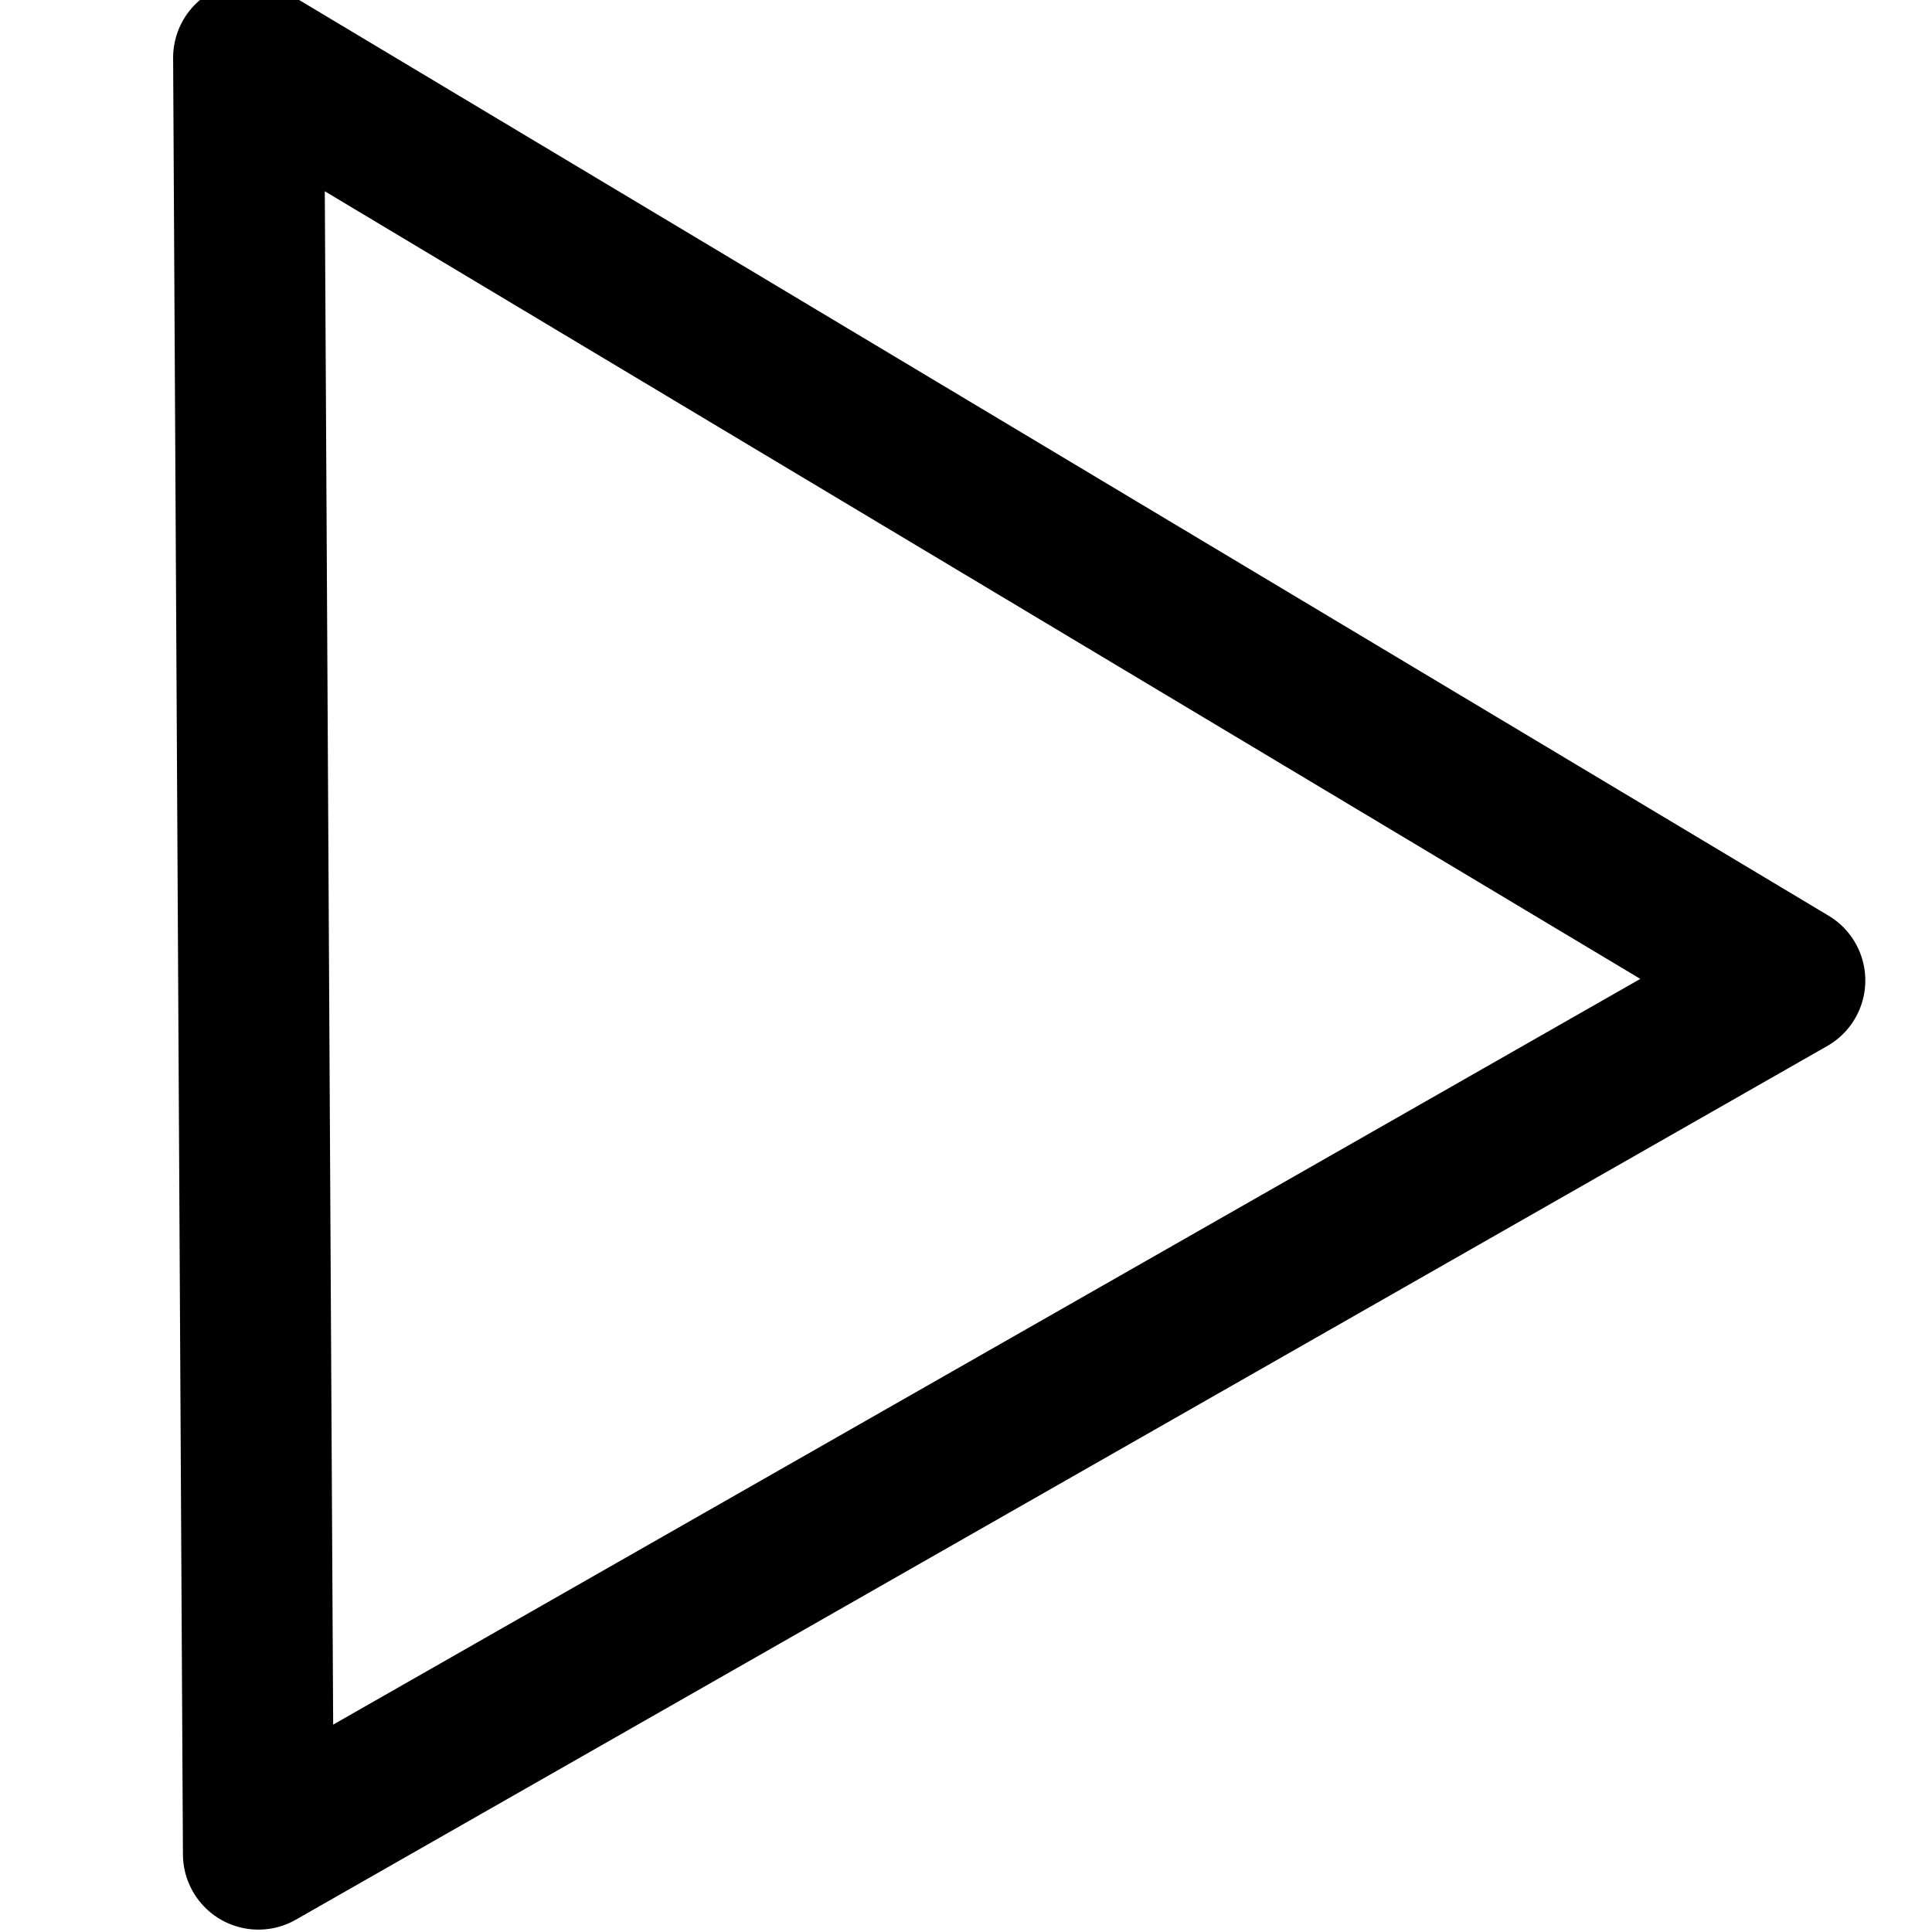
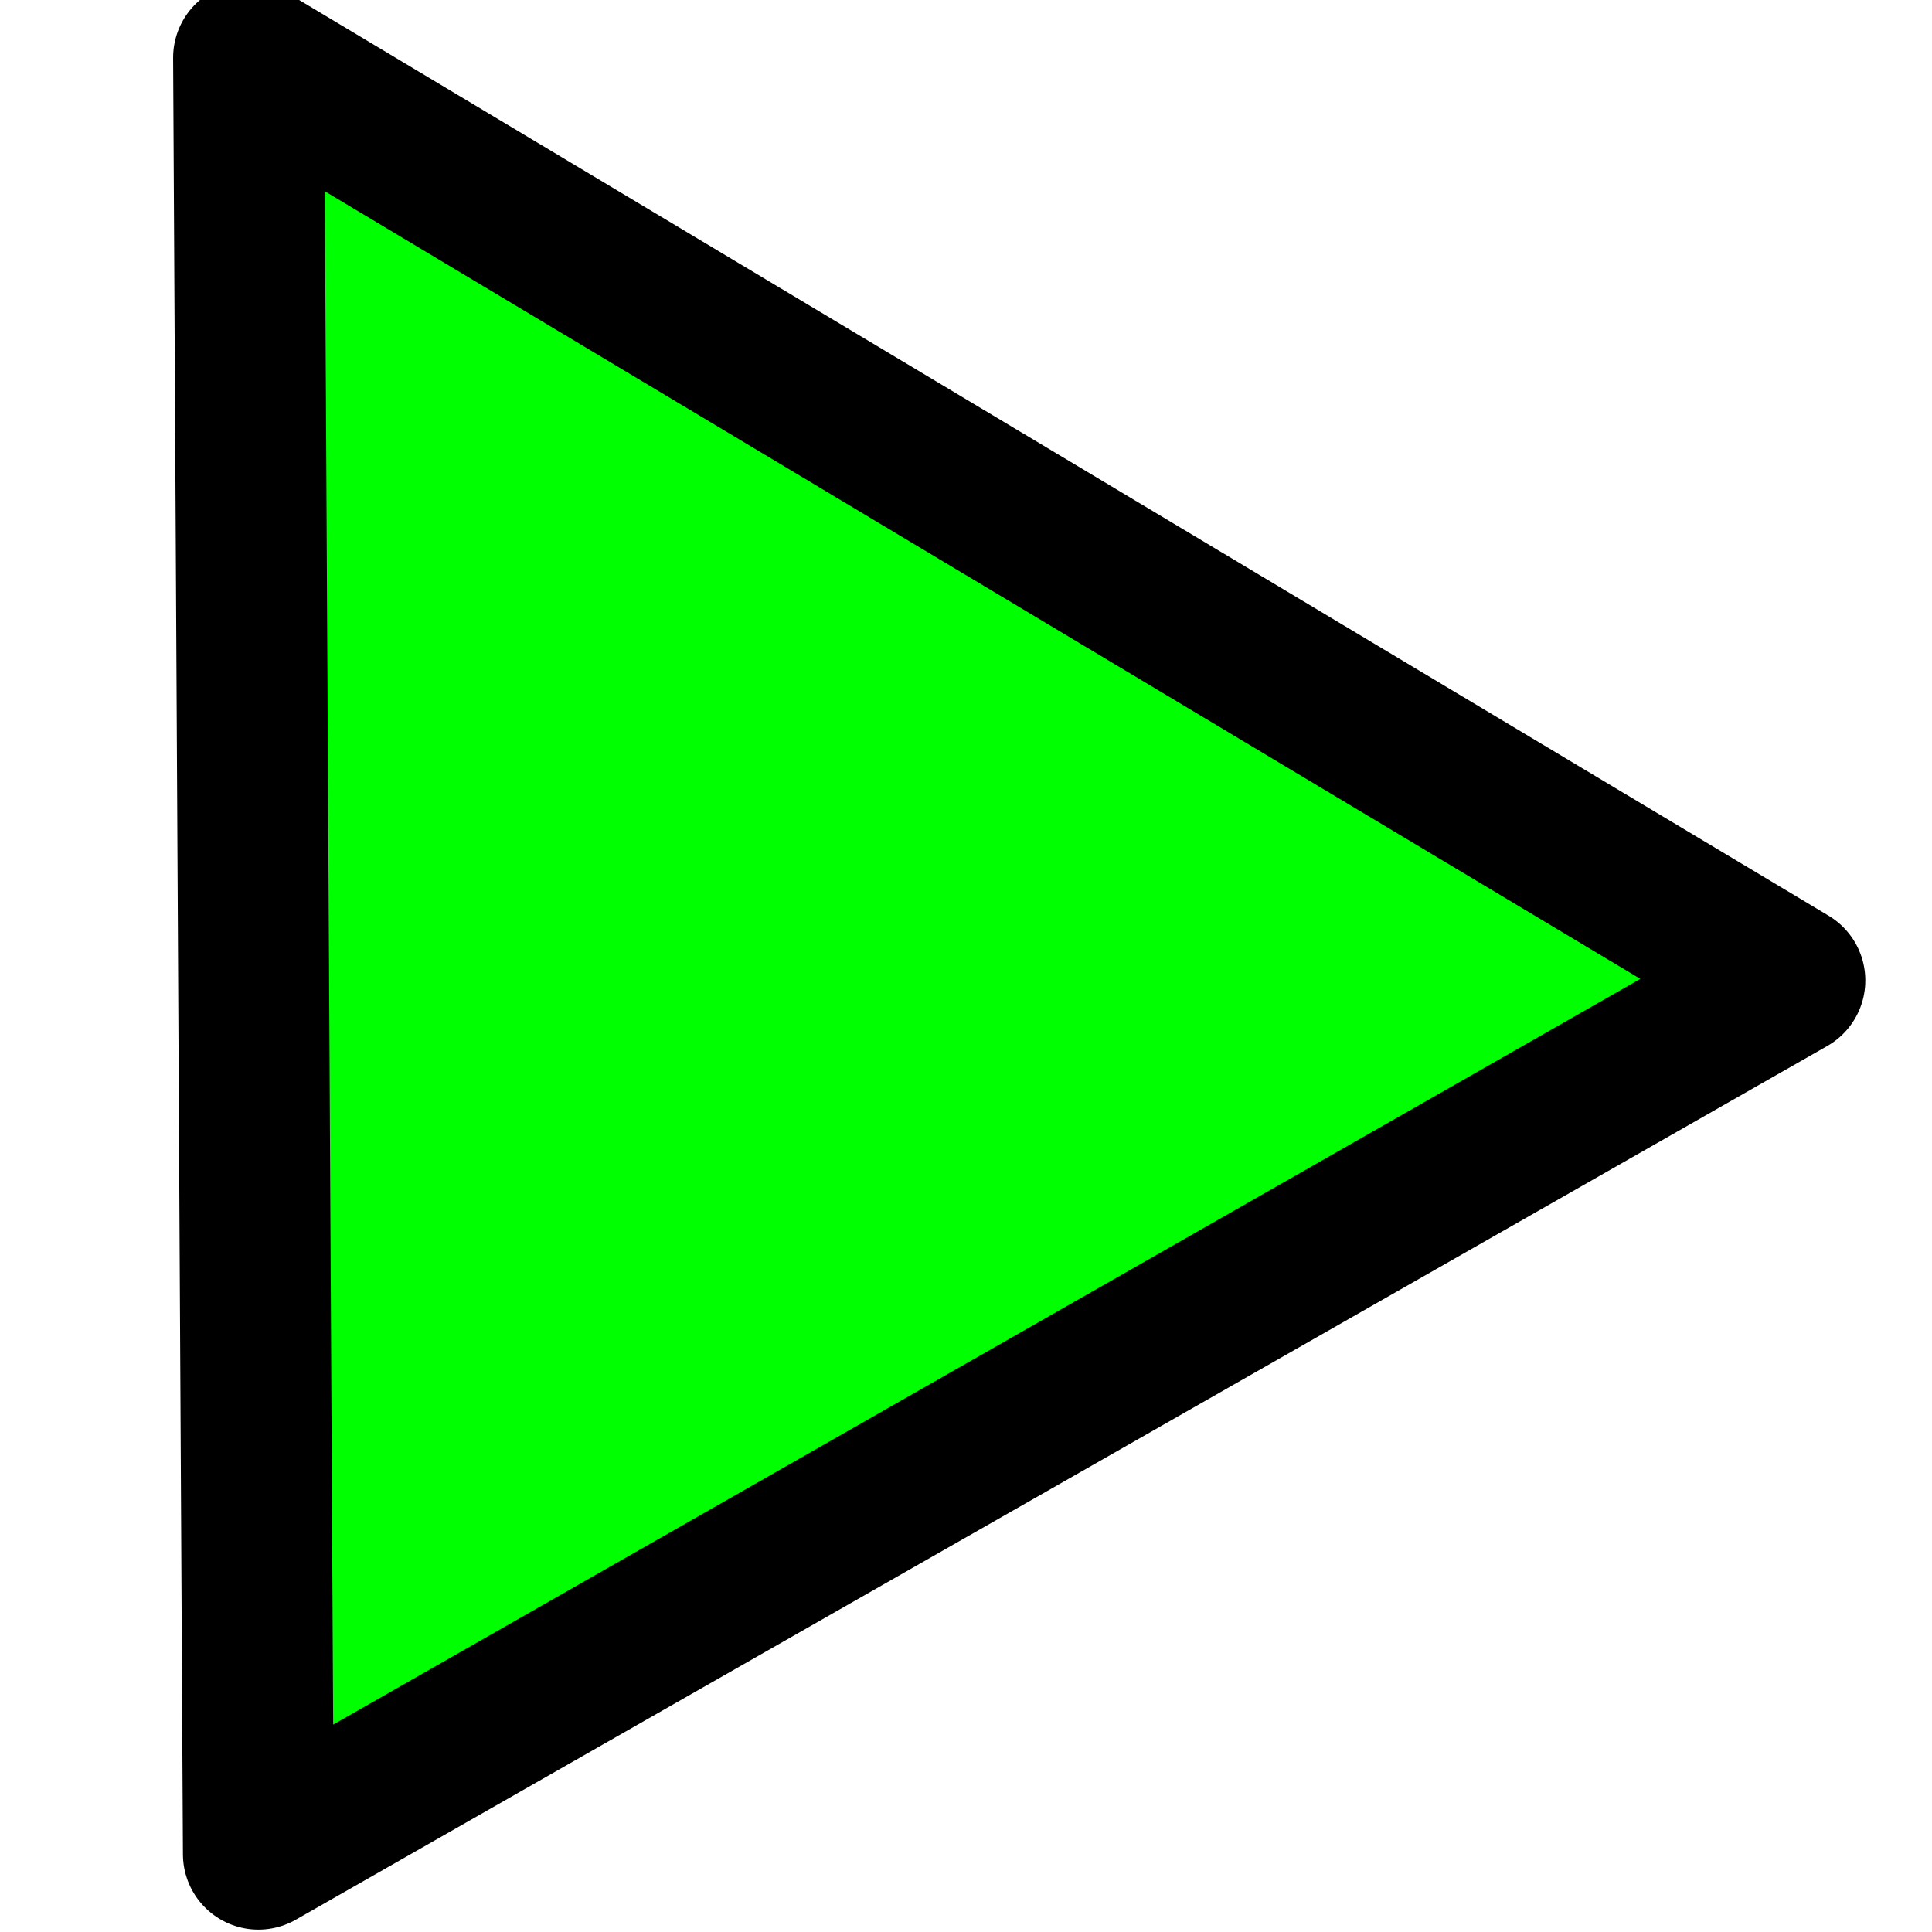
<svg xmlns="http://www.w3.org/2000/svg" width="64" height="64" id="svg4152" version="1.1" viewBox="0 0 64 64">
  <defs id="defs4154">
    </defs>
  <g id="layer1">
-     <path style="fill:none;fill-opacity:1;fill-rule:evenodd;stroke:#000000;stroke-width:5;stroke-linecap:butt;stroke-linejoin:round;stroke-miterlimit:4;stroke-dasharray:none;stroke-opacity:1" d="M 8.235,1.911 8.56,61.421 59.291,32.479 Z" id="path5012" />
+     <path style="fill:#00ff00;fill-opacity:1;fill-rule:evenodd;stroke:#000000;stroke-width:5;stroke-linecap:butt;stroke-linejoin:round;stroke-miterlimit:4;stroke-dasharray:none;stroke-opacity:1" d="M 8.235,1.911 8.56,61.421 59.291,32.479 Z" id="path5012" />
  </g>
</svg>
